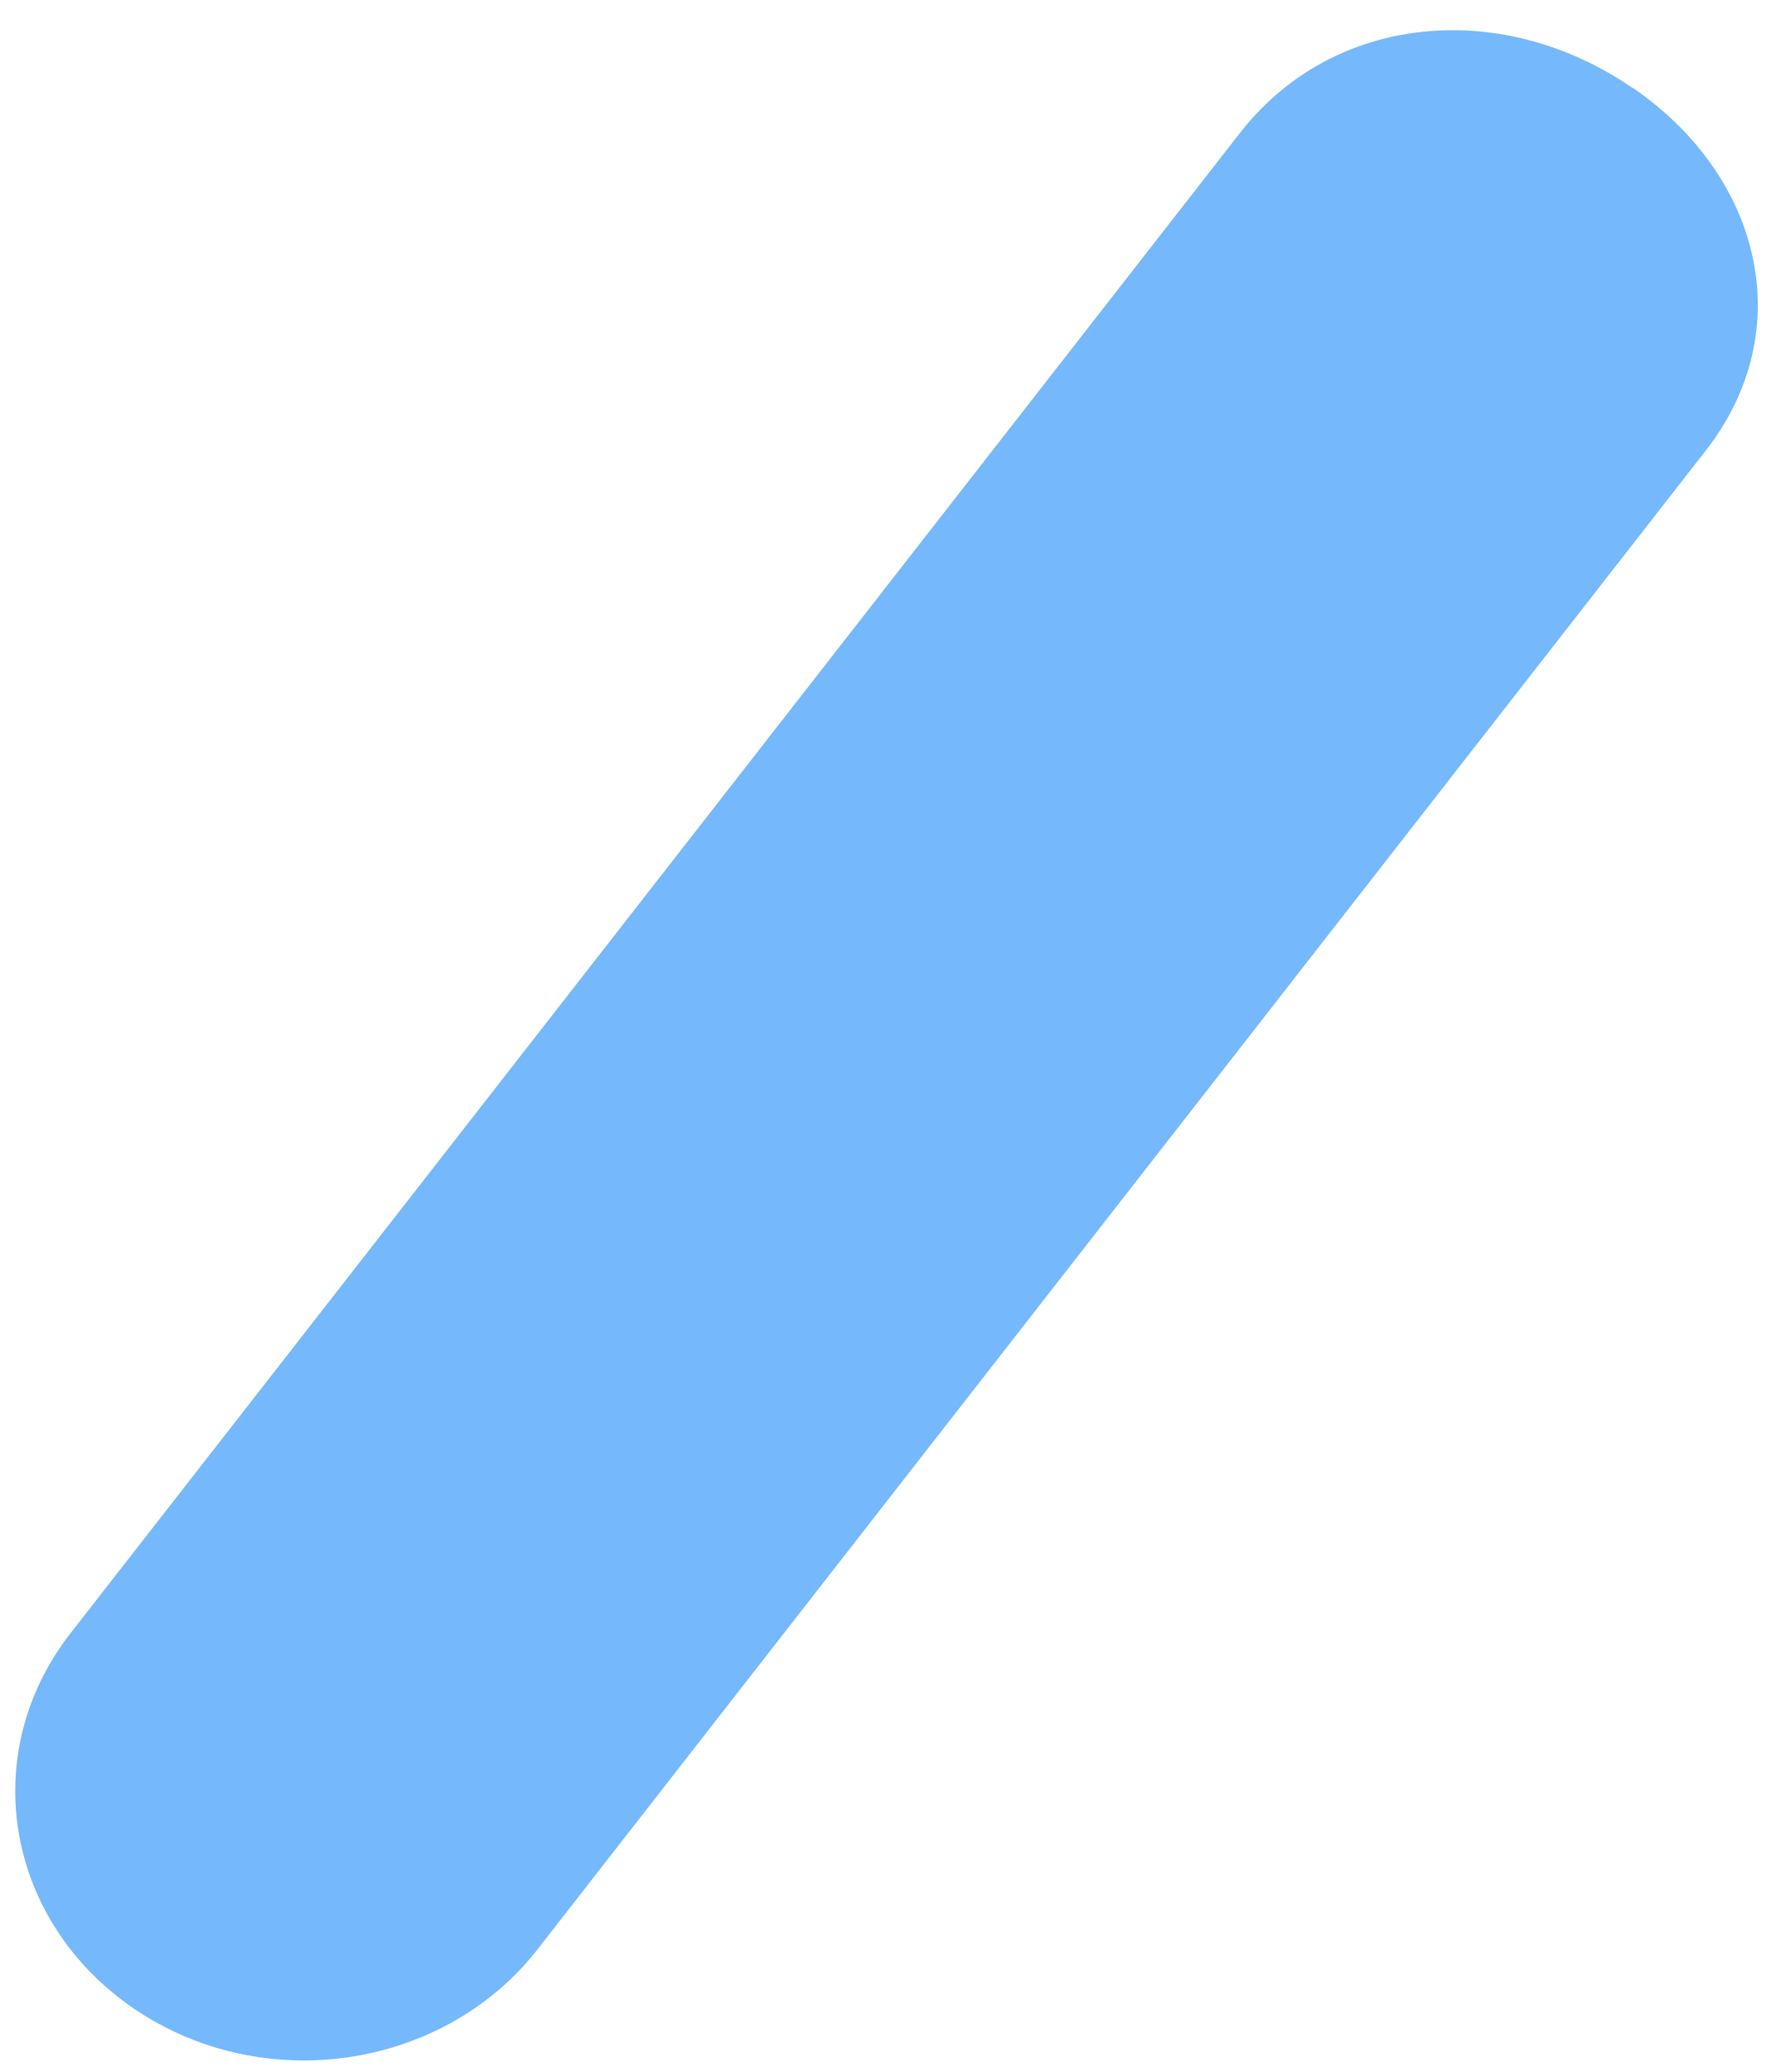
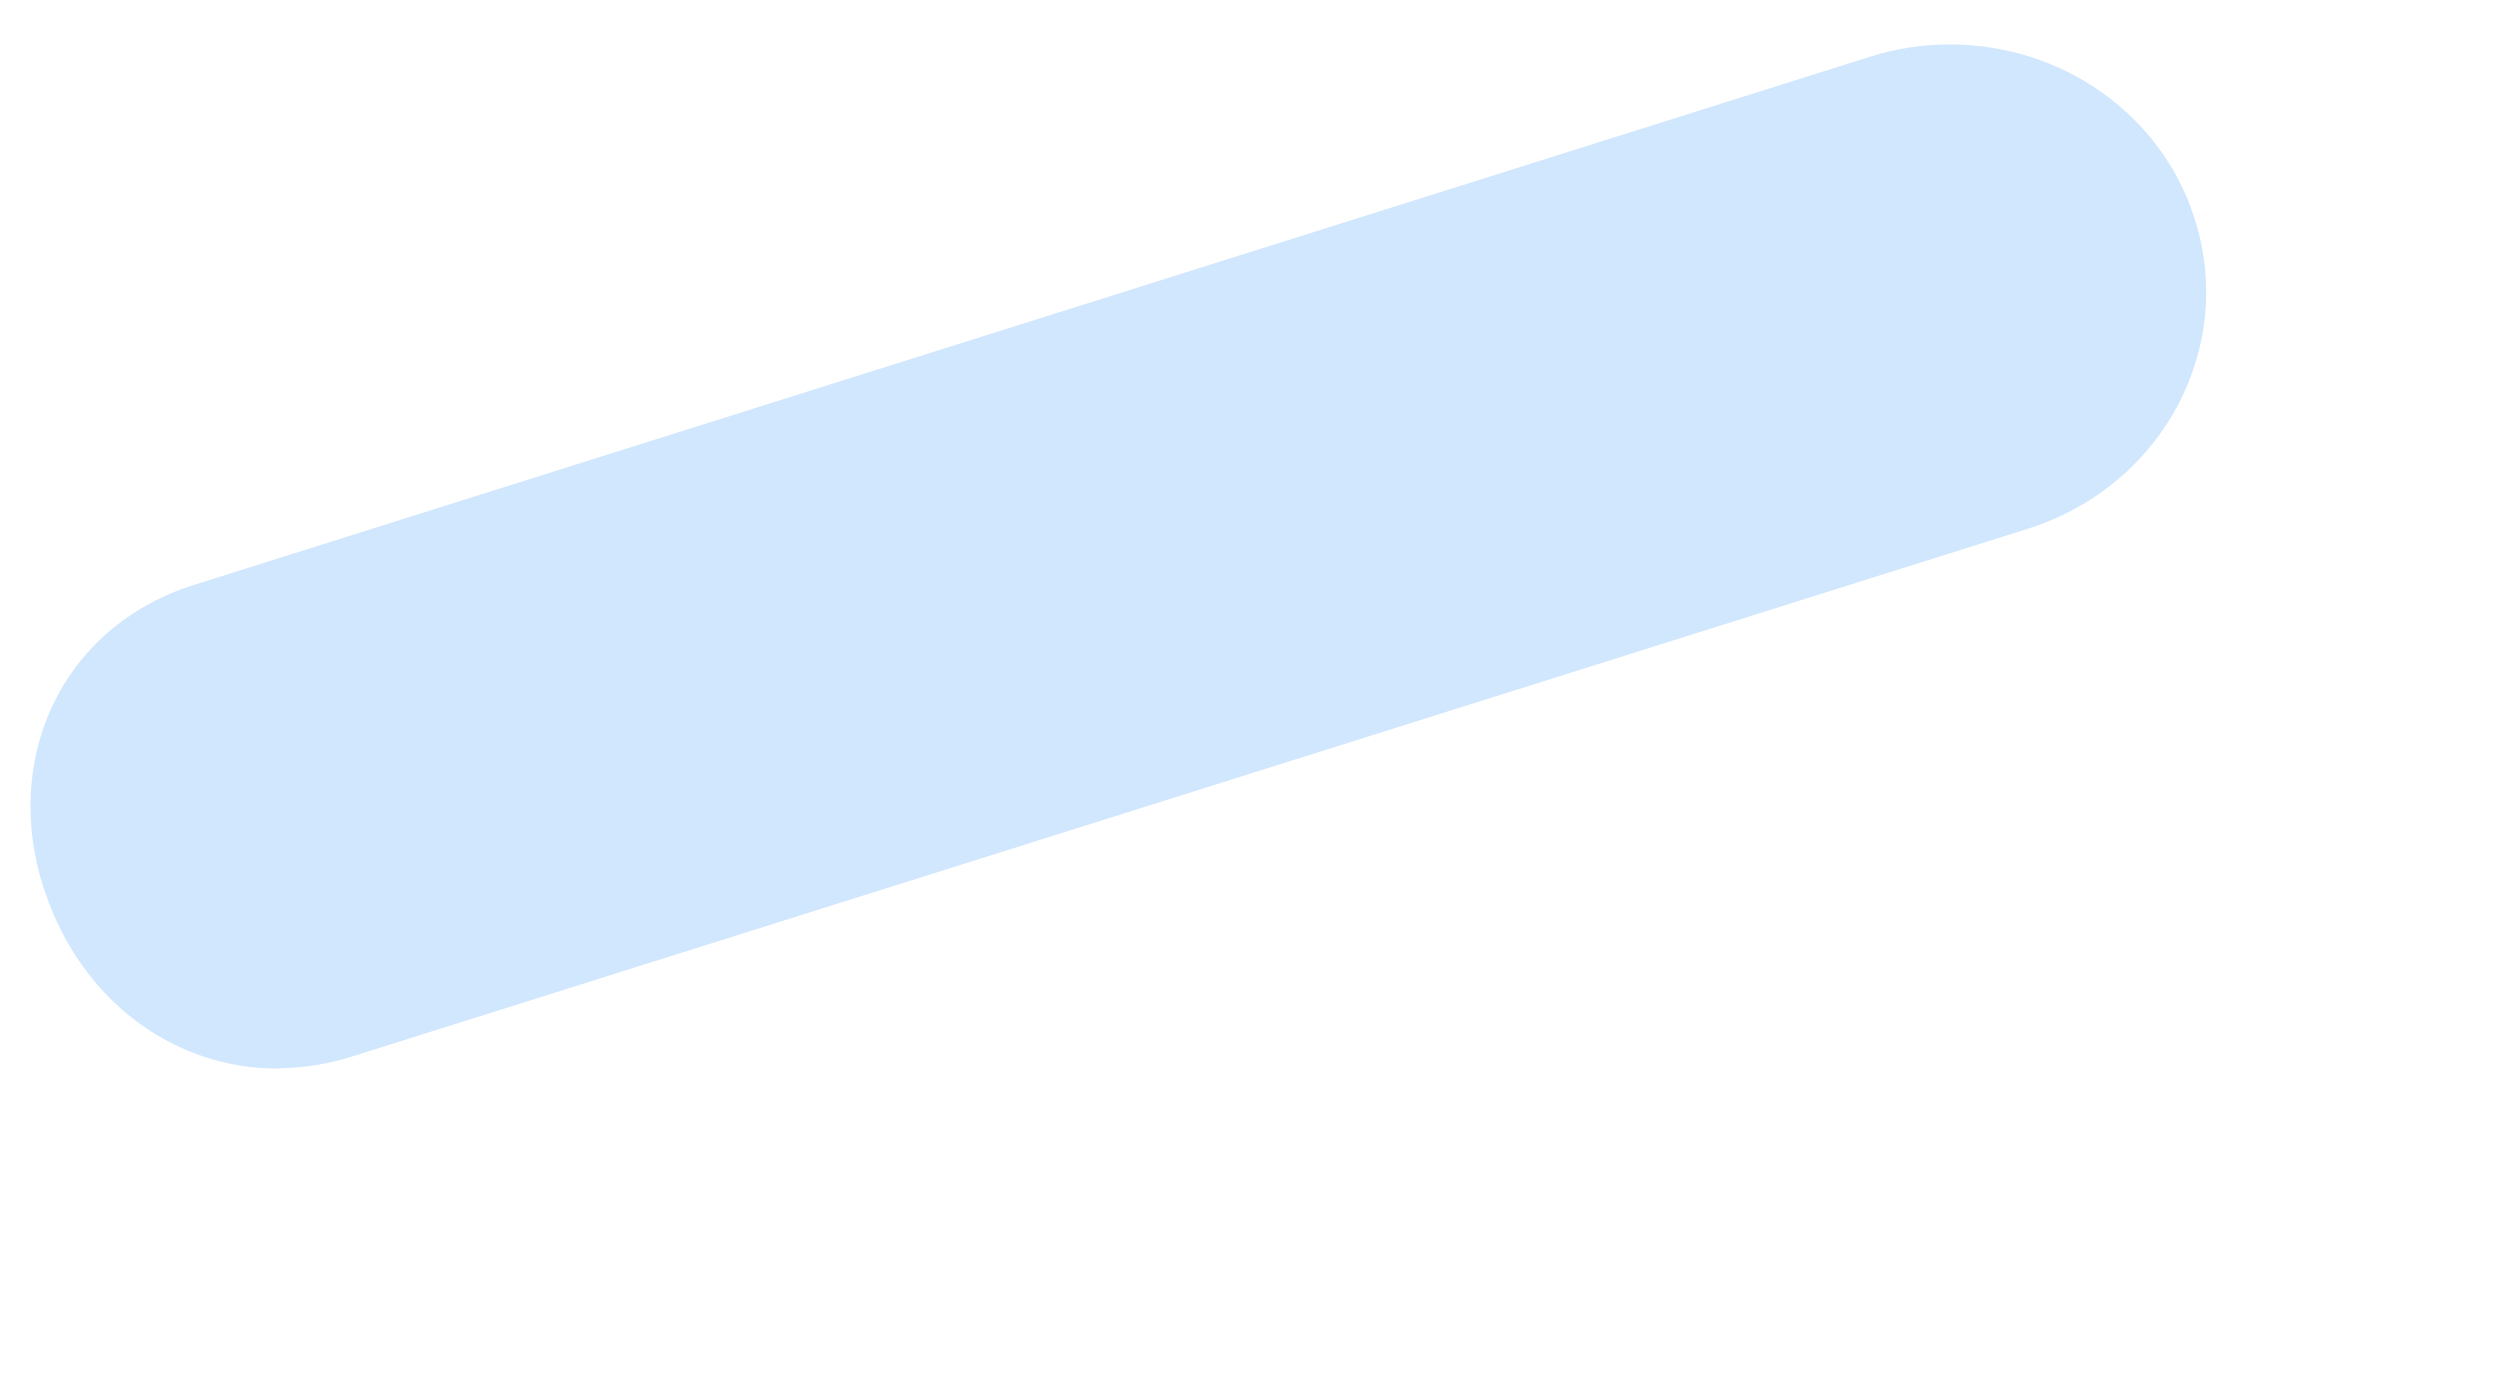
- <svg xmlns="http://www.w3.org/2000/svg" version="1.1" width="6px" height="7px">
-   <g transform="matrix(1 0 0 1 -30 -46 )">
-     <path d="M 1.815 6.587  C 1.633 6.821  1.339 6.961  1.026 6.961  C 0.828 6.961  0.628 6.905  0.454 6.787  C 0.018 6.49  -0.079 5.925  0.238 5.518  L 4.191 0.447  C 4.372 0.216  4.634 0.102  4.909 0.102  C 5.114 0.102  5.325 0.167  5.511 0.294  L 5.517 0.297  C 5.95 0.594  6.08 1.115  5.764 1.521  L 1.815 6.587  Z " fill-rule="nonzero" fill="#1989fa" stroke="none" fill-opacity="0.6" transform="matrix(1 0 0 1 30 46 )" />
+ <svg xmlns="http://www.w3.org/2000/svg" version="1.1" width="9px" height="5px">
+   <g transform="matrix(1 0 0 1 -47 -34 )">
+     <path d="M 0.999 3.847  C 0.621 3.847  0.292 3.596  0.164 3.216  L 0.162 3.212  C 0.003 2.743  0.214 2.26  0.697 2.106  L 6.736 0.203  C 6.828 0.174  6.923 0.16  7.02 0.16  C 7.421 0.16  7.776 0.409  7.897 0.776  C 8.054 1.244  7.79 1.746  7.305 1.902  L 1.269 3.803  C 1.182 3.831  1.091 3.845  0.999 3.846  Z " fill-rule="nonzero" fill="#1989fa" stroke="none" fill-opacity="0.2" transform="matrix(1 0 0 1 47 34 )" />
  </g>
</svg>
